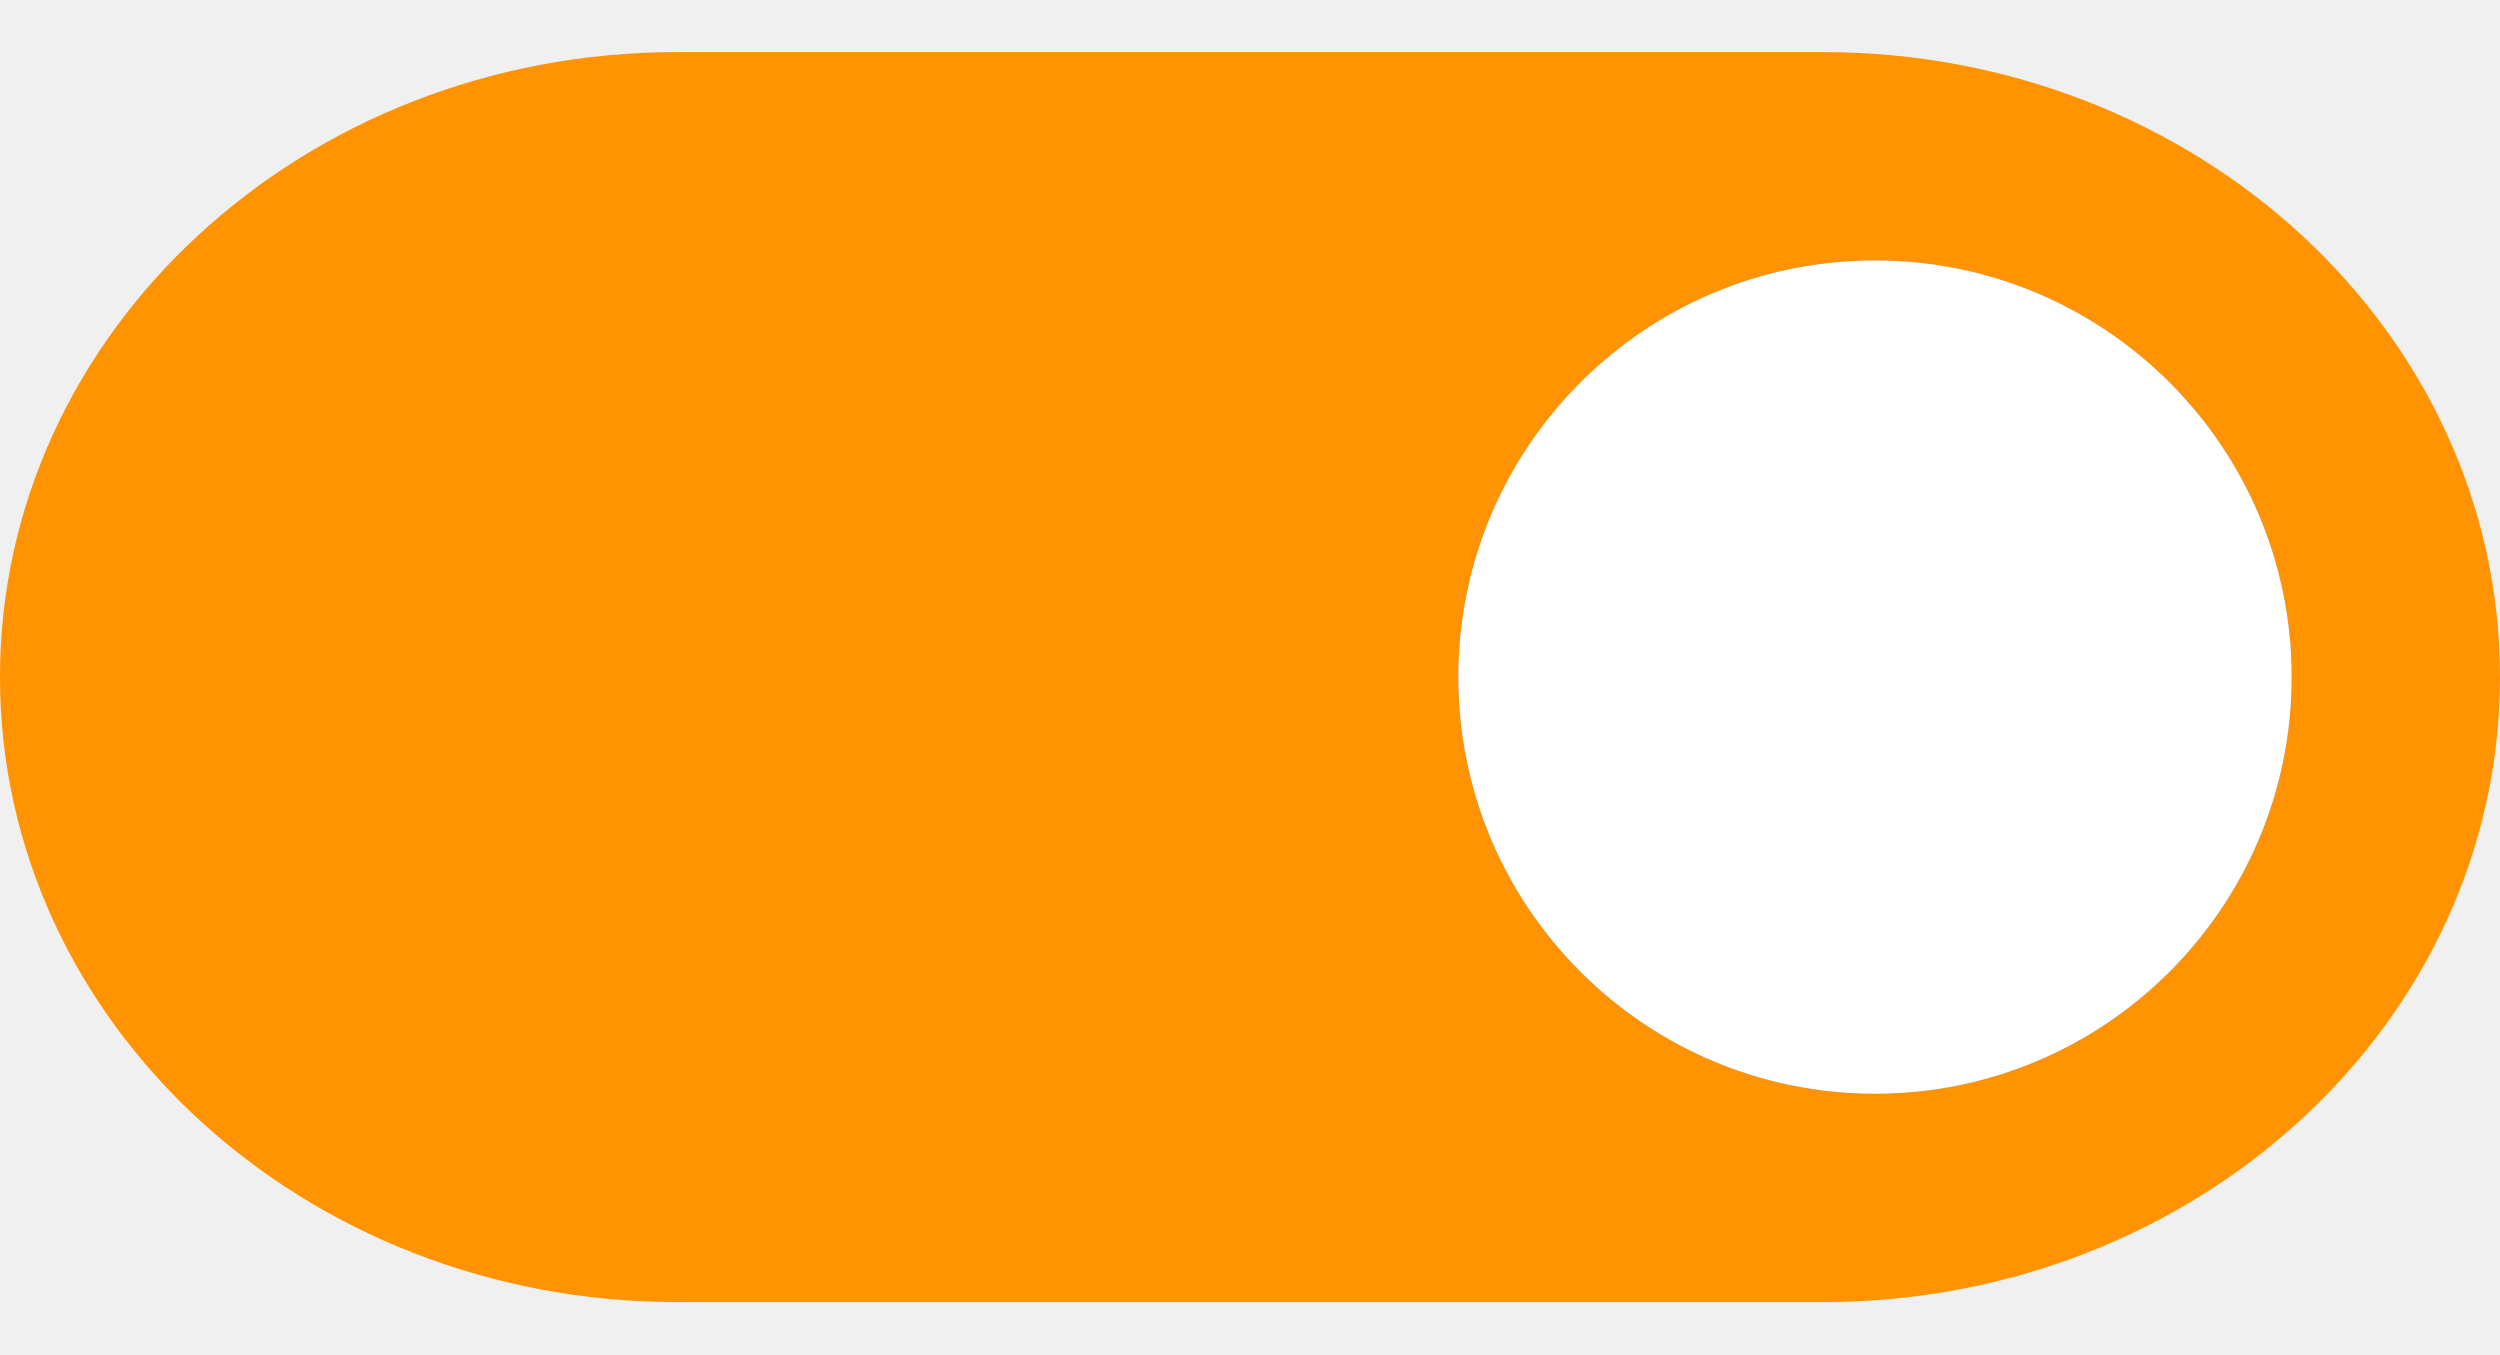
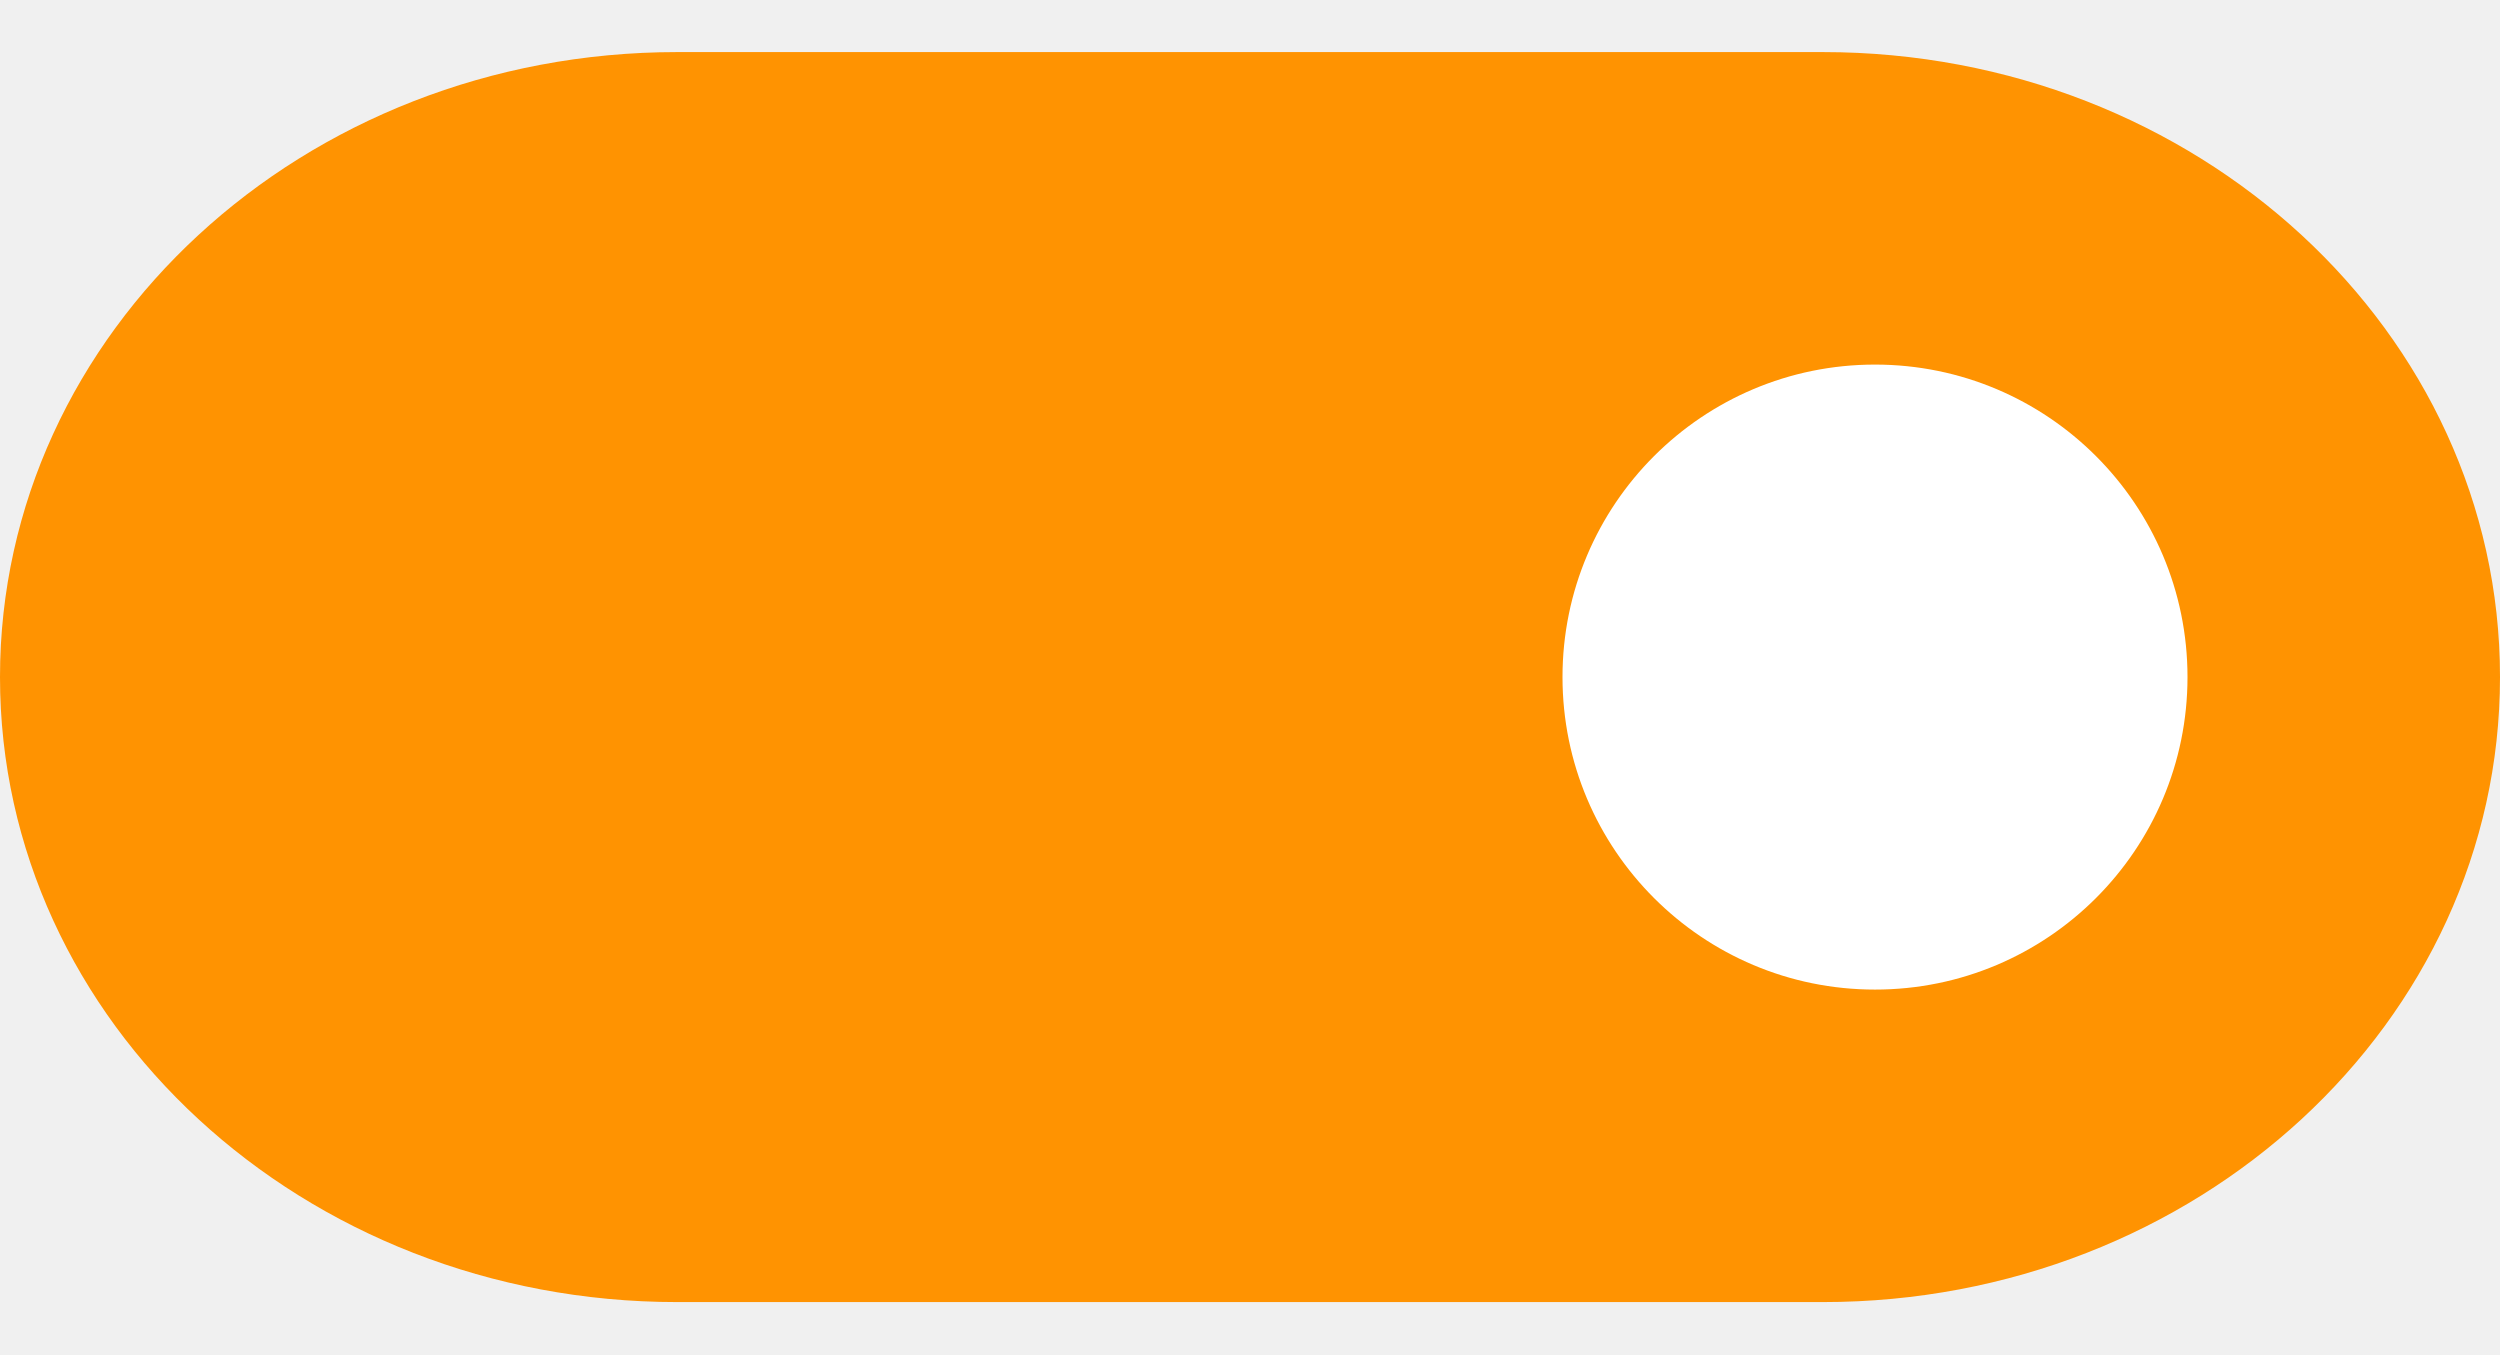
<svg xmlns="http://www.w3.org/2000/svg" width="48" height="26" viewBox="0 0 48 26" version="1.1" id="svg15">
  <defs id="defs11">
    <style id="style2">
      .cls-1 {
        fill: #979797;
      }

      .cls-2 {
        filter: url(#filter);
      }
    </style>
    <filter id="filter" x="2" y="2" width="22" height="22" filterUnits="userSpaceOnUse">
      <feFlood result="flood" flood-color="#fff" id="feFlood4" />
      <feComposite result="composite" operator="in" in2="SourceGraphic" id="feComposite6" />
      <feBlend result="blend" in2="SourceGraphic" id="feBlend8" />
    </filter>
  </defs>
  <rect id="Dikdörtgen_1" data-name="Dikdörtgen 1" class="cls-1" width="48" height="24" rx="13" ry="12" x="-48" y="-25" style="stroke-width:0.961;fill:#ff9301;fill-opacity:1" transform="scale(-1)" />
-   <circle id="Elips_2" data-name="Elips 2" class="cls-2" cx="13" cy="13" r="11" transform="matrix(-0.7272727,0,0,-0.7272727,45.45455,22.45455)" />
+   <rect style="opacity:1;fill:#ffffff;stroke-width:1.484" id="rect1350" width="12" height="12" x="30" y="7" rx="6" ry="6" />
</svg>
